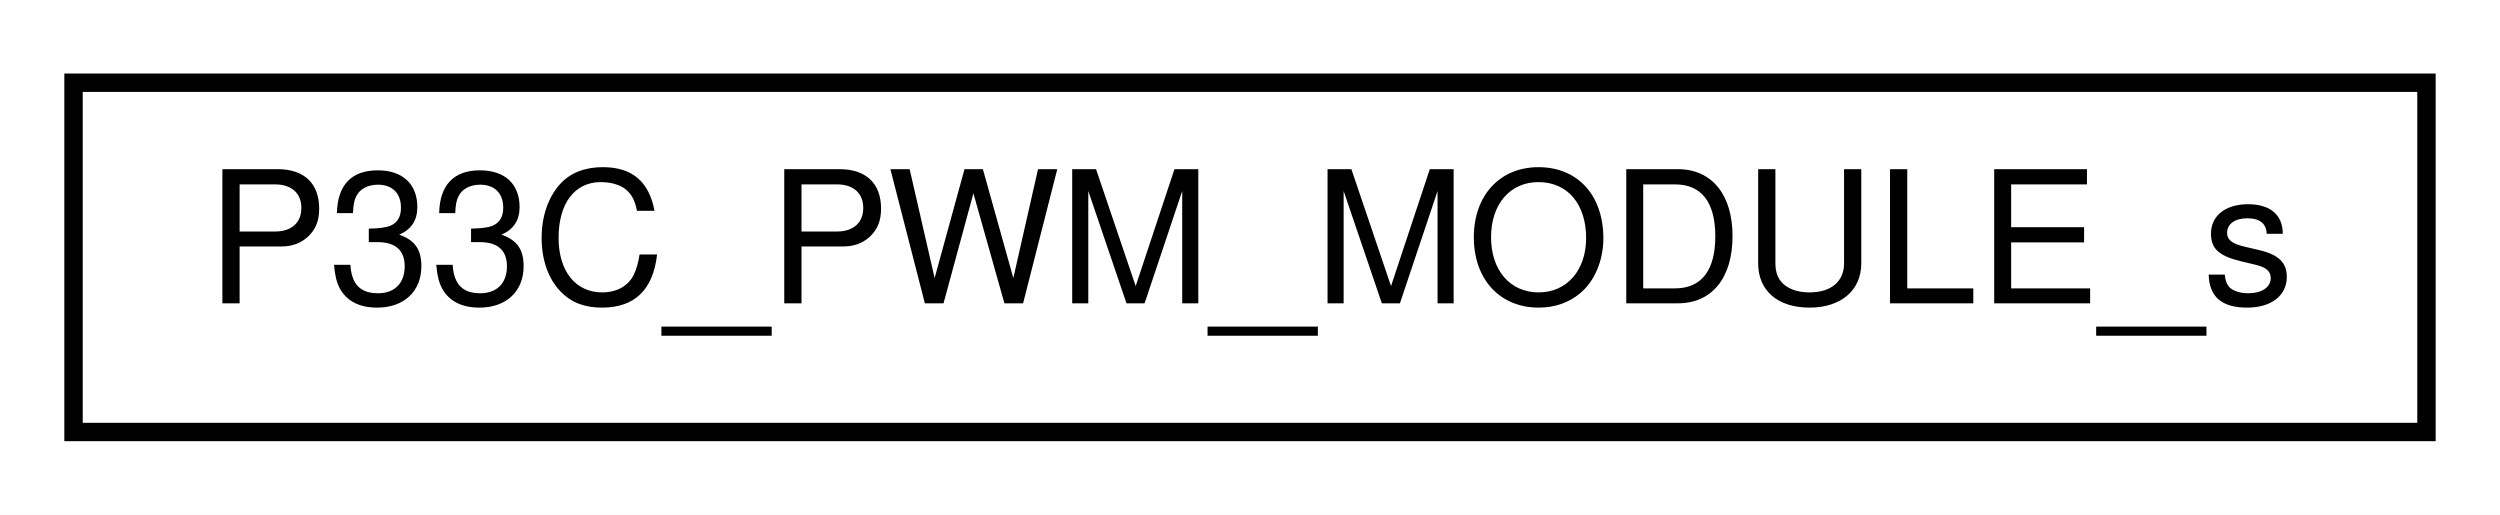
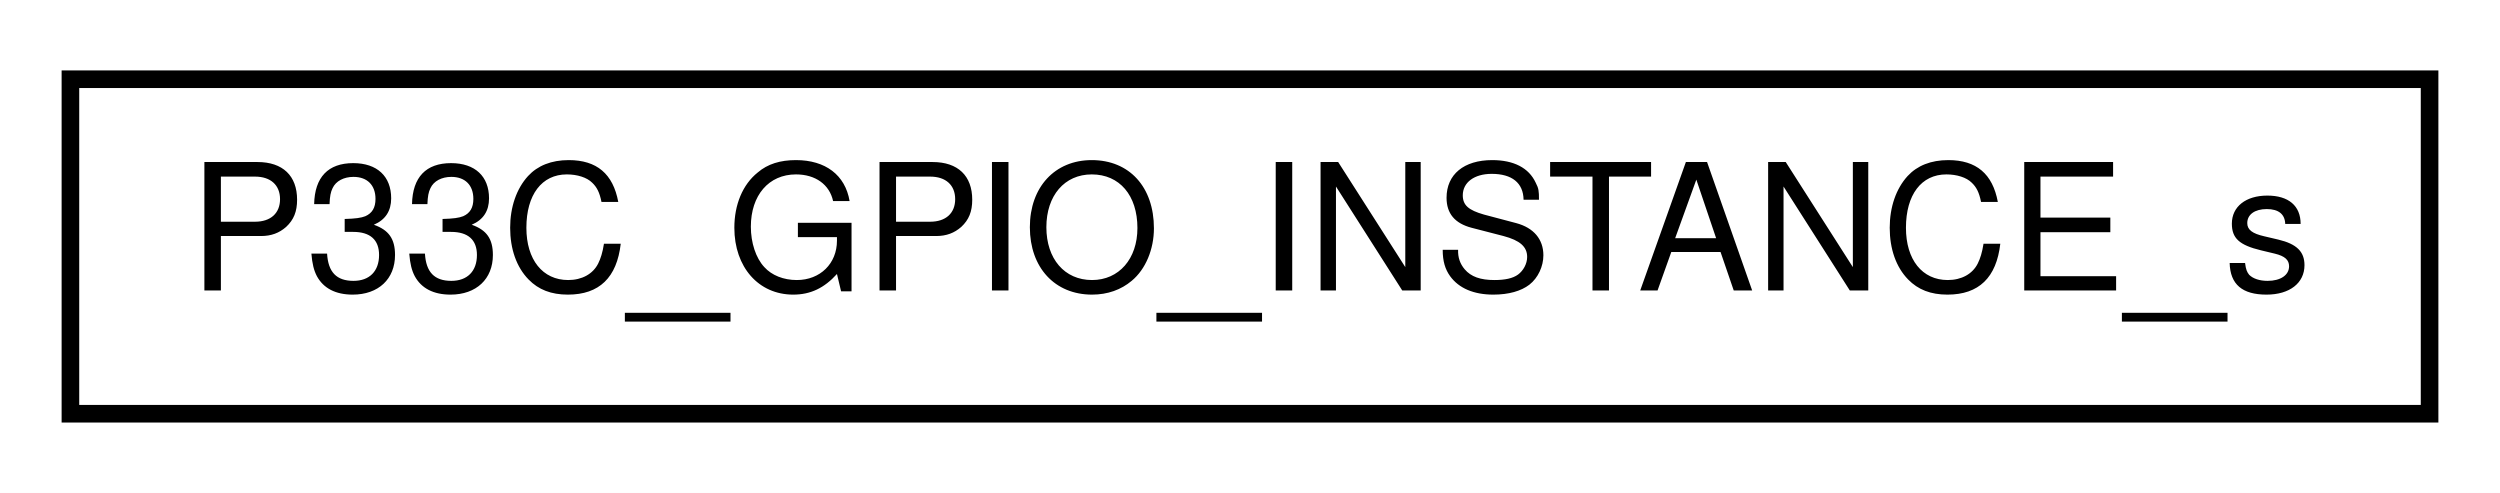
- <svg xmlns="http://www.w3.org/2000/svg" xmlns:xlink="http://www.w3.org/1999/xlink" width="136pt" height="28pt" viewBox="0.00 0.00 136.00 28.00">
+ <svg xmlns="http://www.w3.org/2000/svg" xmlns:xlink="http://www.w3.org/1999/xlink" width="142pt" height="28pt" viewBox="0.00 0.00 142.00 28.00">
  <g id="graph0" class="graph" transform="scale(1 1) rotate(0) translate(4 24)">
-     <polygon fill="white" stroke="transparent" points="-4,4 -4,-24 132,-24 132,4 -4,4" />
+     <polygon fill="white" stroke="transparent" points="-4,4 -4,-24 138,-24 138,4 -4,4" />
    <g id="node1" class="node">
      <g id="a_node1">
-         <a xlink:href="struct_p33_c___p_w_m___m_o_d_u_l_e__s.html" target="_top" xlink:title="Description:">
-           <polygon fill="white" stroke="black" points="0,-0.5 0,-19.5 128,-19.5 128,-0.5 0,-0.5" />
-           <text text-anchor="middle" x="64" y="-7.5" font-family="Helvetica,sans-Serif" font-size="10.00">P33C_PWM_MODULE_s</text>
+         <a xlink:href="struct_p33_c___g_p_i_o___i_n_s_t_a_n_c_e__s.html" target="_top" xlink:title=" ">
+           <polygon fill="white" stroke="black" points="0,-0.5 0,-19.5 134,-19.5 134,-0.5 0,-0.5" />
+           <text text-anchor="middle" x="67" y="-7.5" font-family="Helvetica,sans-Serif" font-size="10.00">P33C_GPIO_INSTANCE_s</text>
        </a>
      </g>
    </g>
  </g>
</svg>
